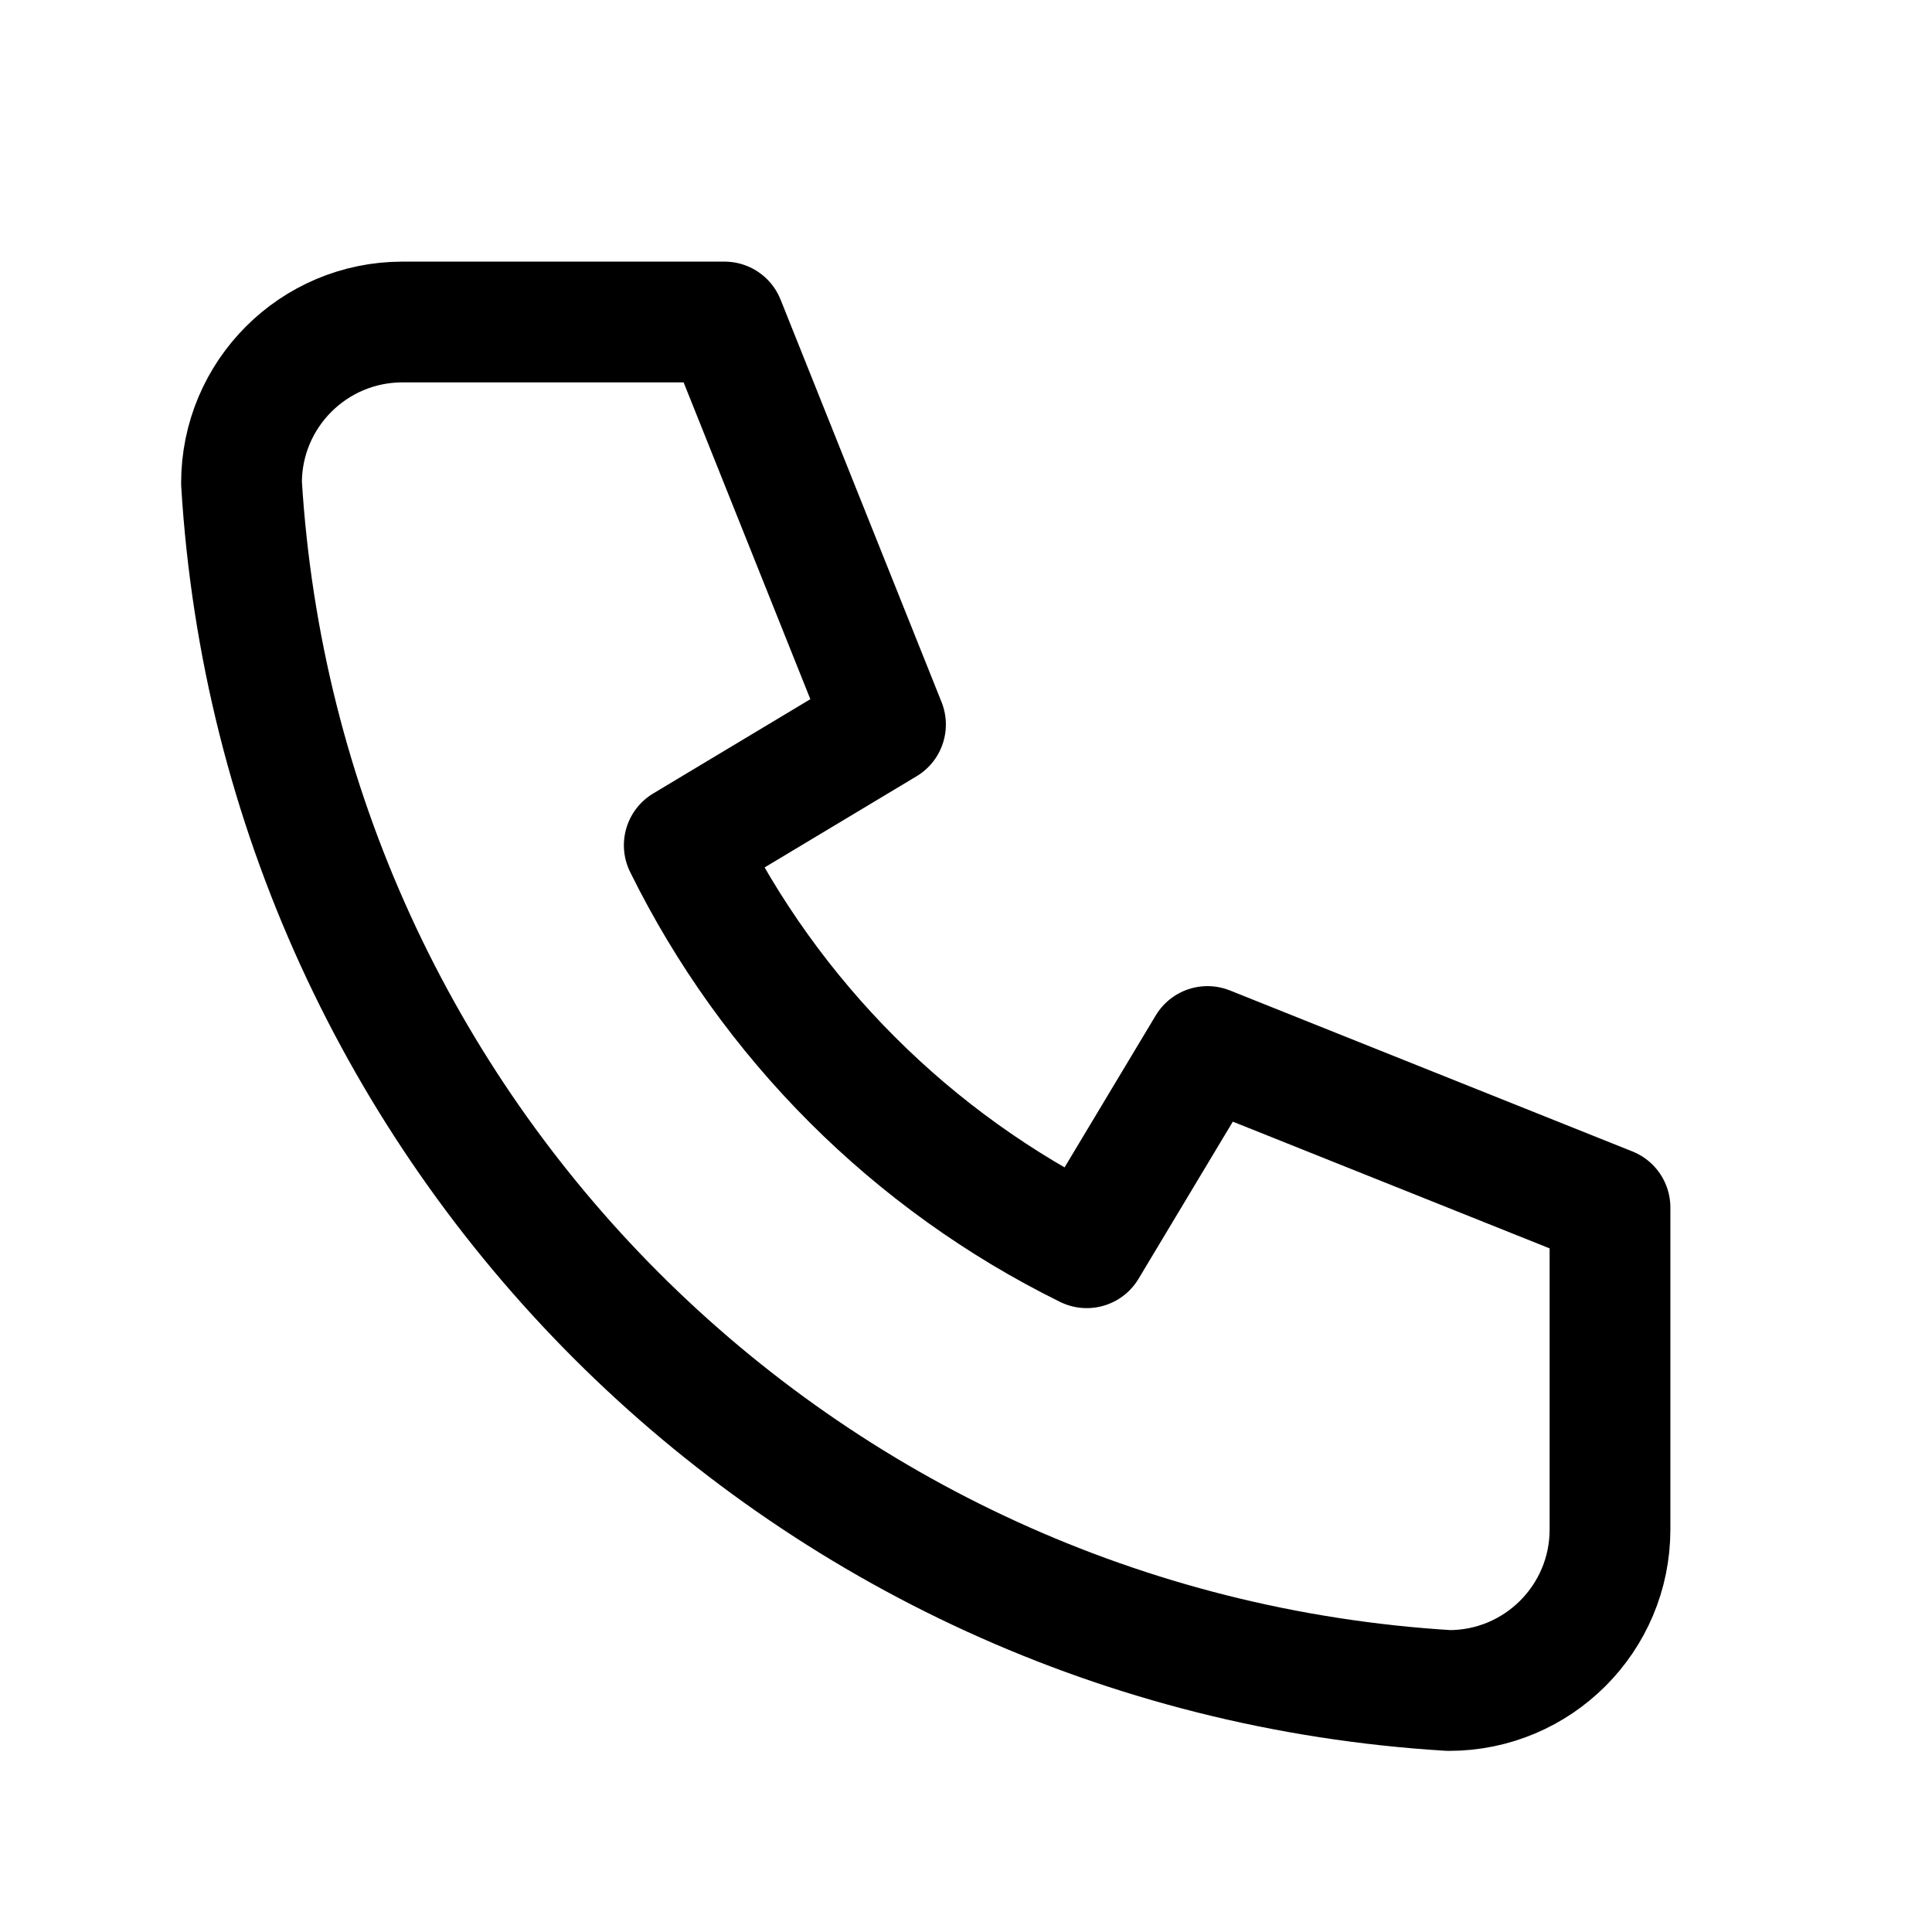
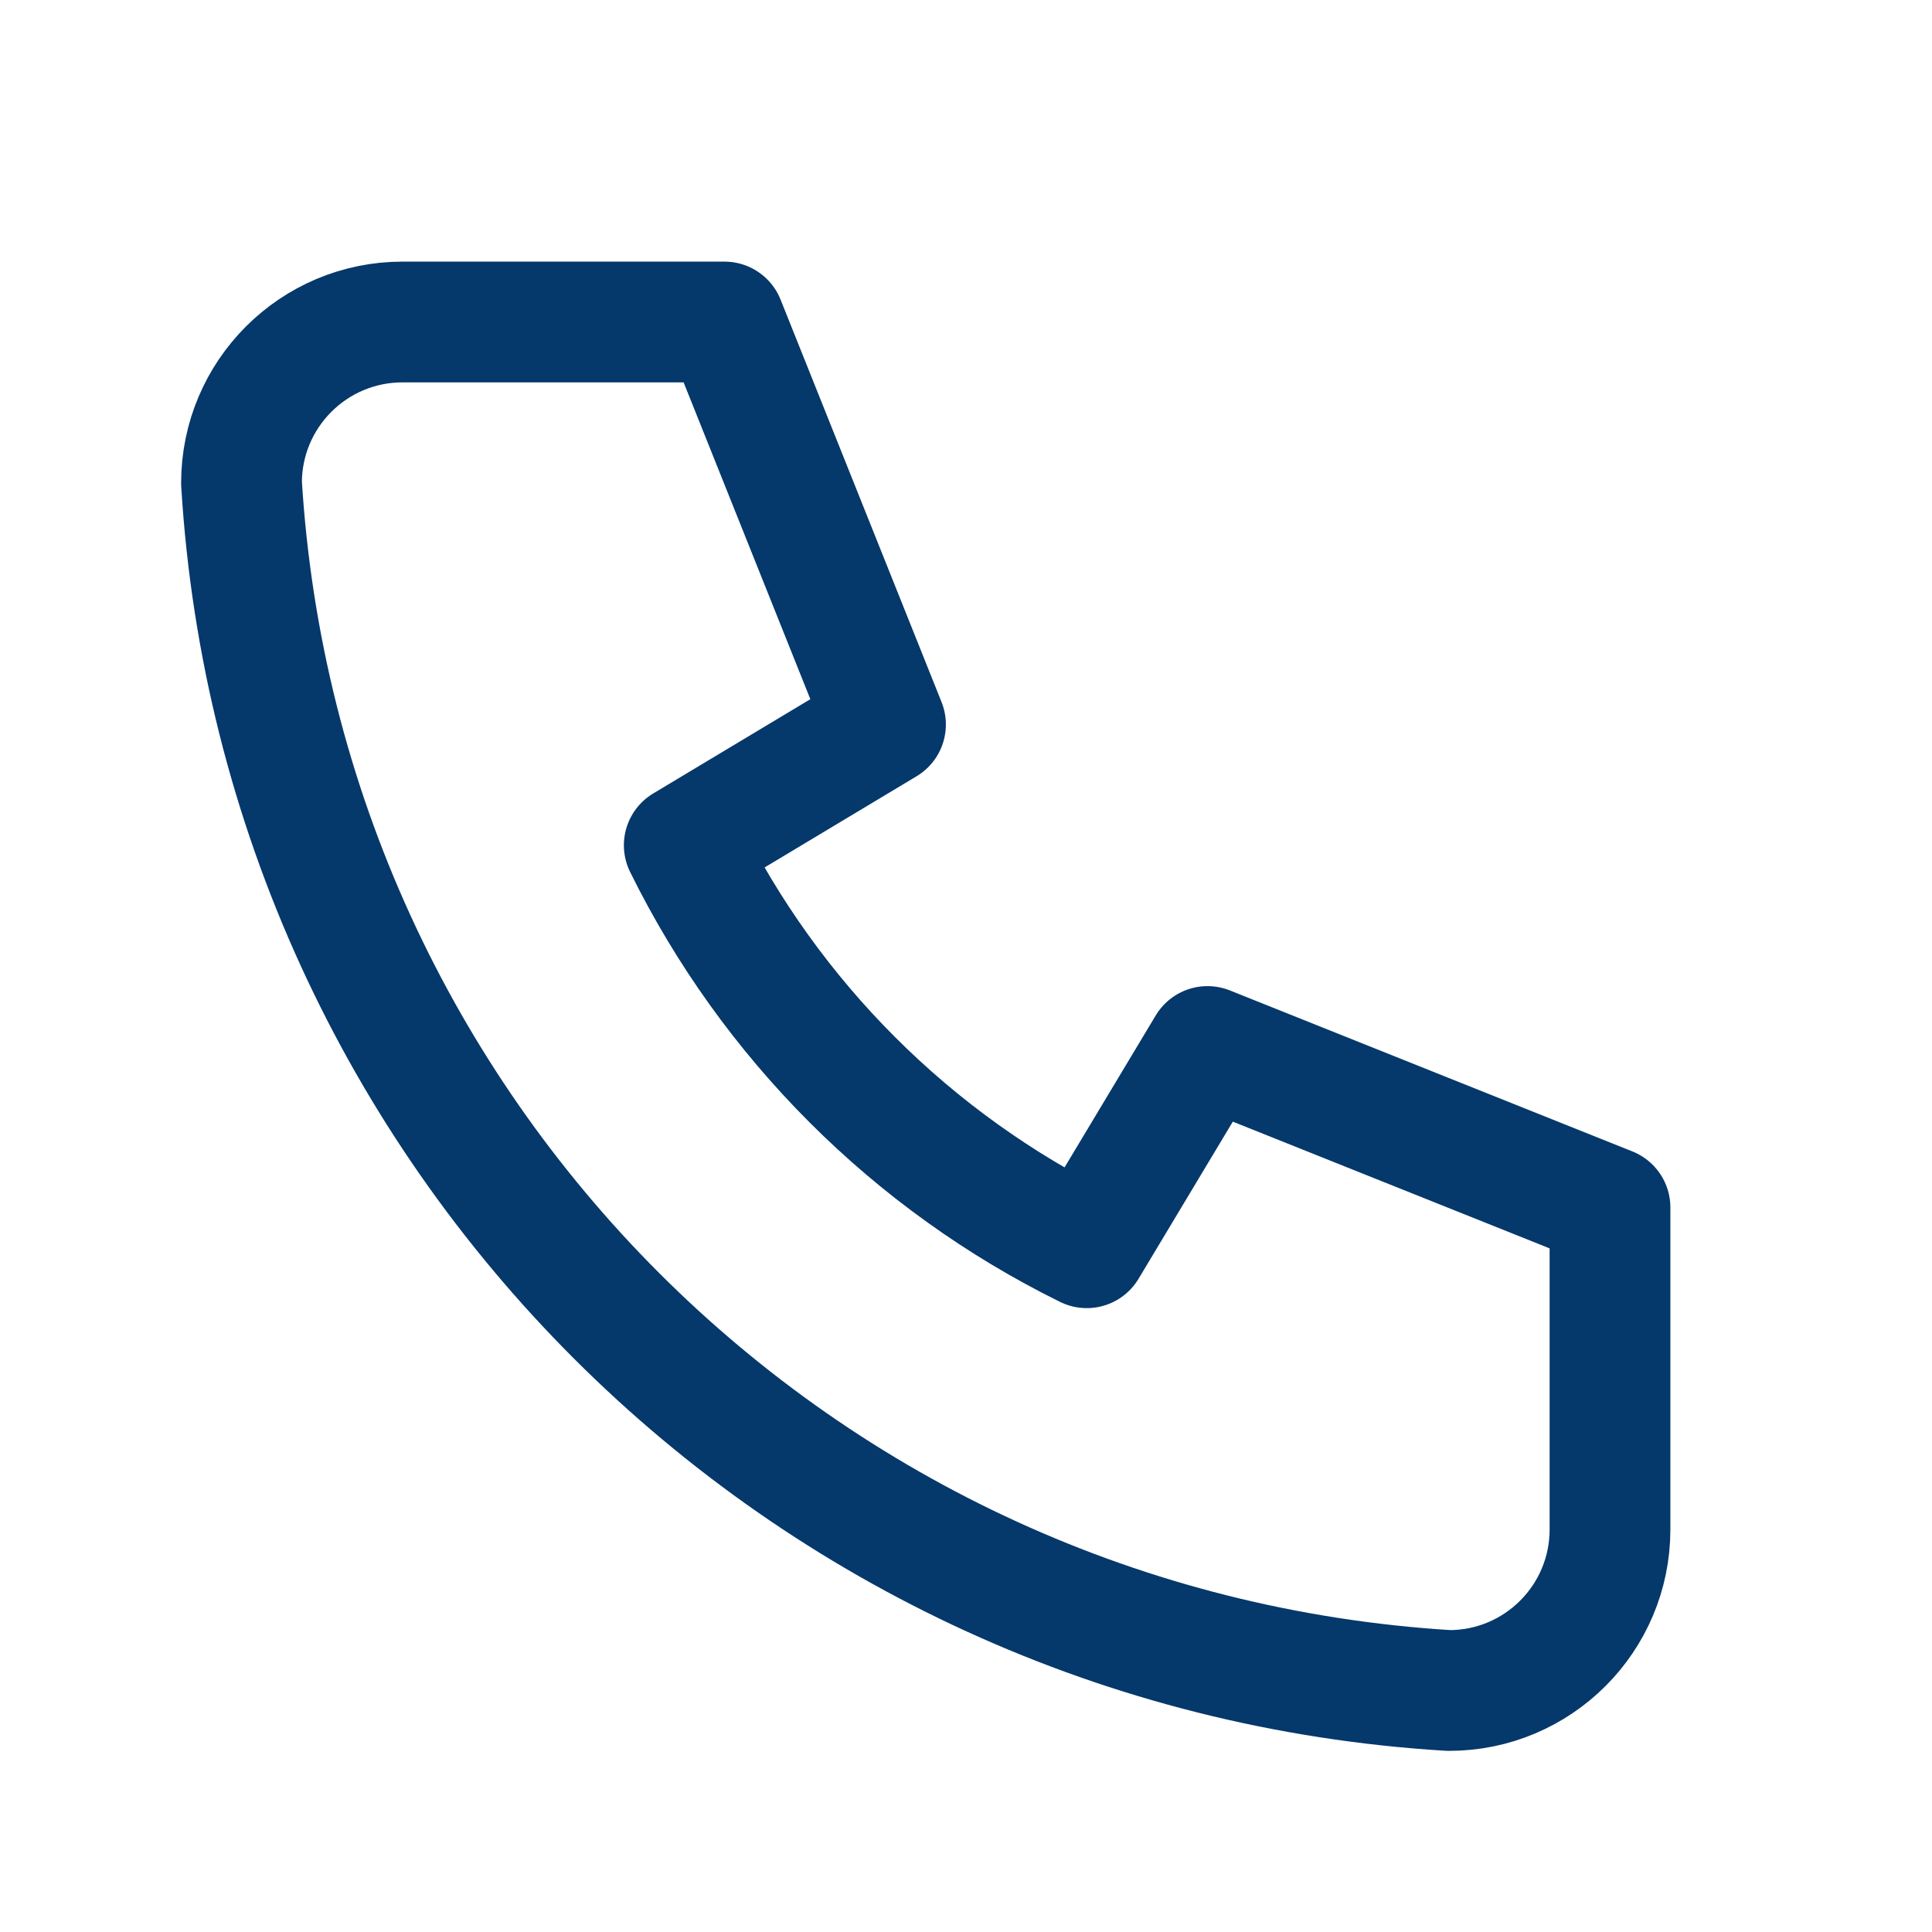
- <svg xmlns="http://www.w3.org/2000/svg" class="icon icon-tabler icon-tabler-phone" width="32" height="32" viewBox="0 0 24 24" stroke-width="1.5" stroke="currentColor" fill="none" stroke-linecap="round" stroke-linejoin="round">
+ <svg xmlns="http://www.w3.org/2000/svg" class="icon icon-tabler icon-tabler-phone" width="32" height="32" viewBox="0 0 24 24" stroke-width="1.5" stroke="#05386b" fill="none" stroke-linecap="round" stroke-linejoin="round">
  <path stroke="none" d="M0 0h24v24H0z" fill="none" />
  <path d="M5 4h4l2 5l-2.5 1.5a11 11 0 0 0 5 5l1.5 -2.5l5 2v4a2 2 0 0 1 -2 2a16 16 0 0 1 -15 -15a2 2 0 0 1 2 -2" />
</svg>
